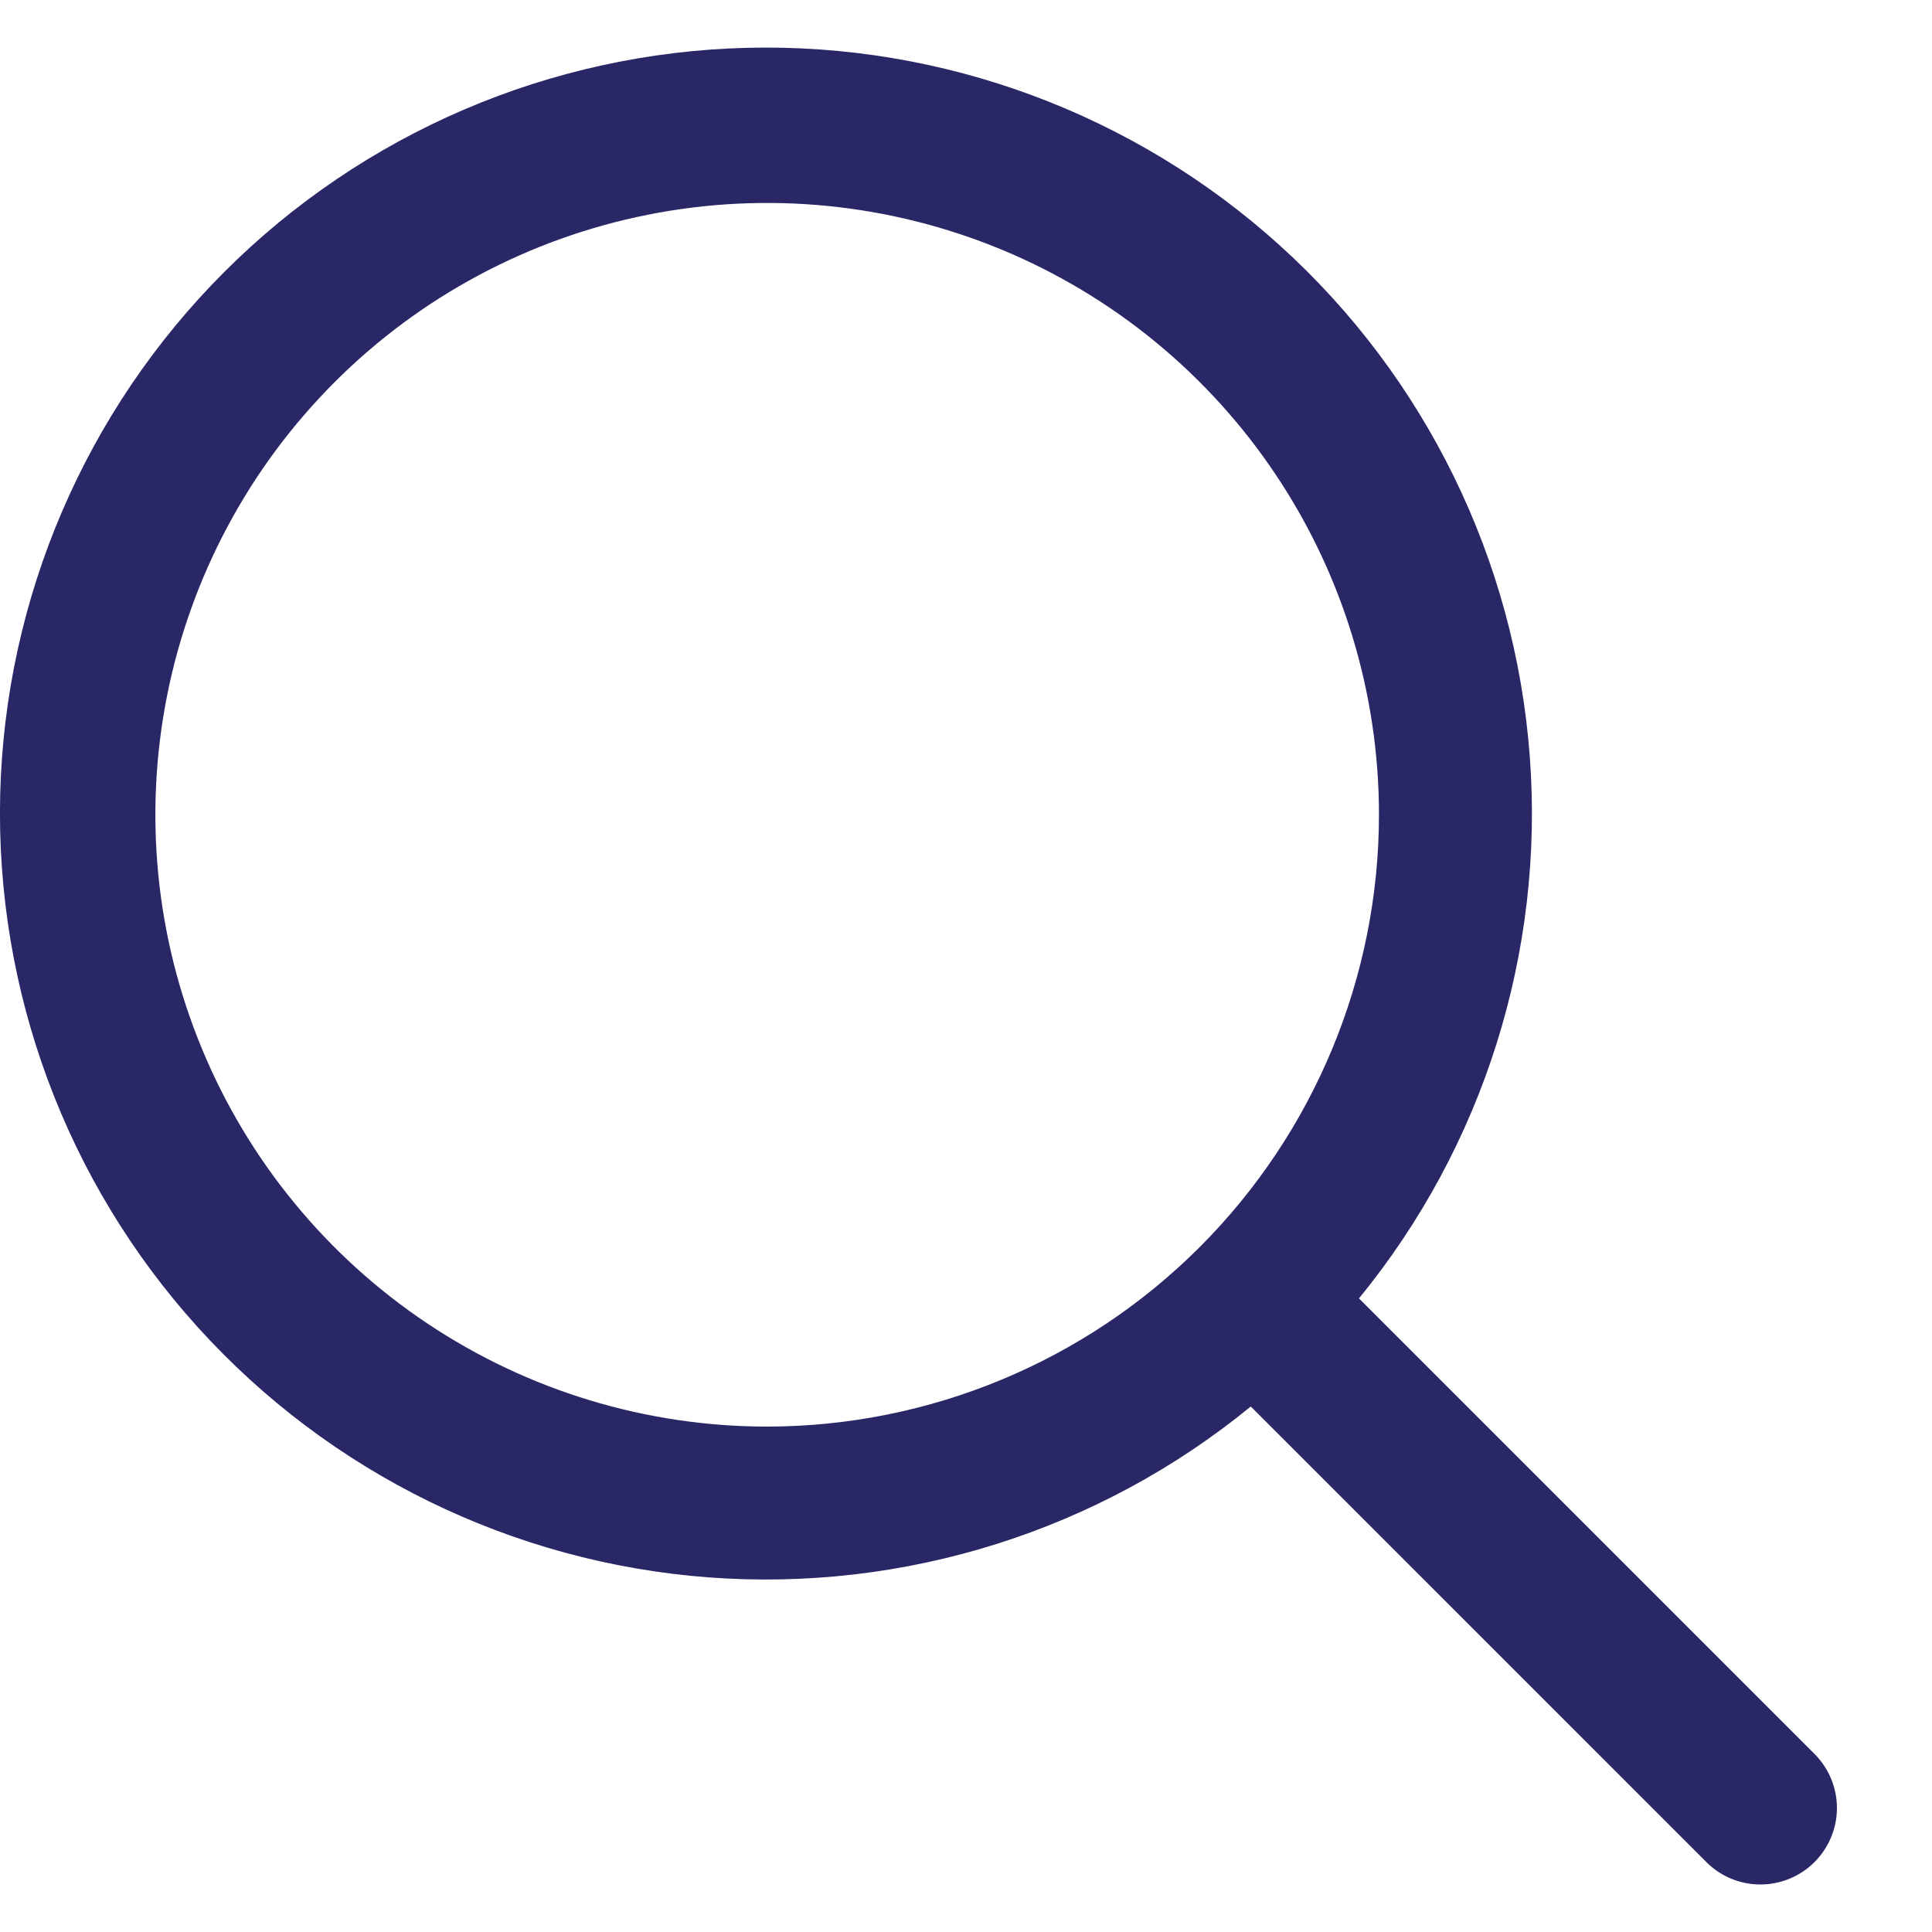
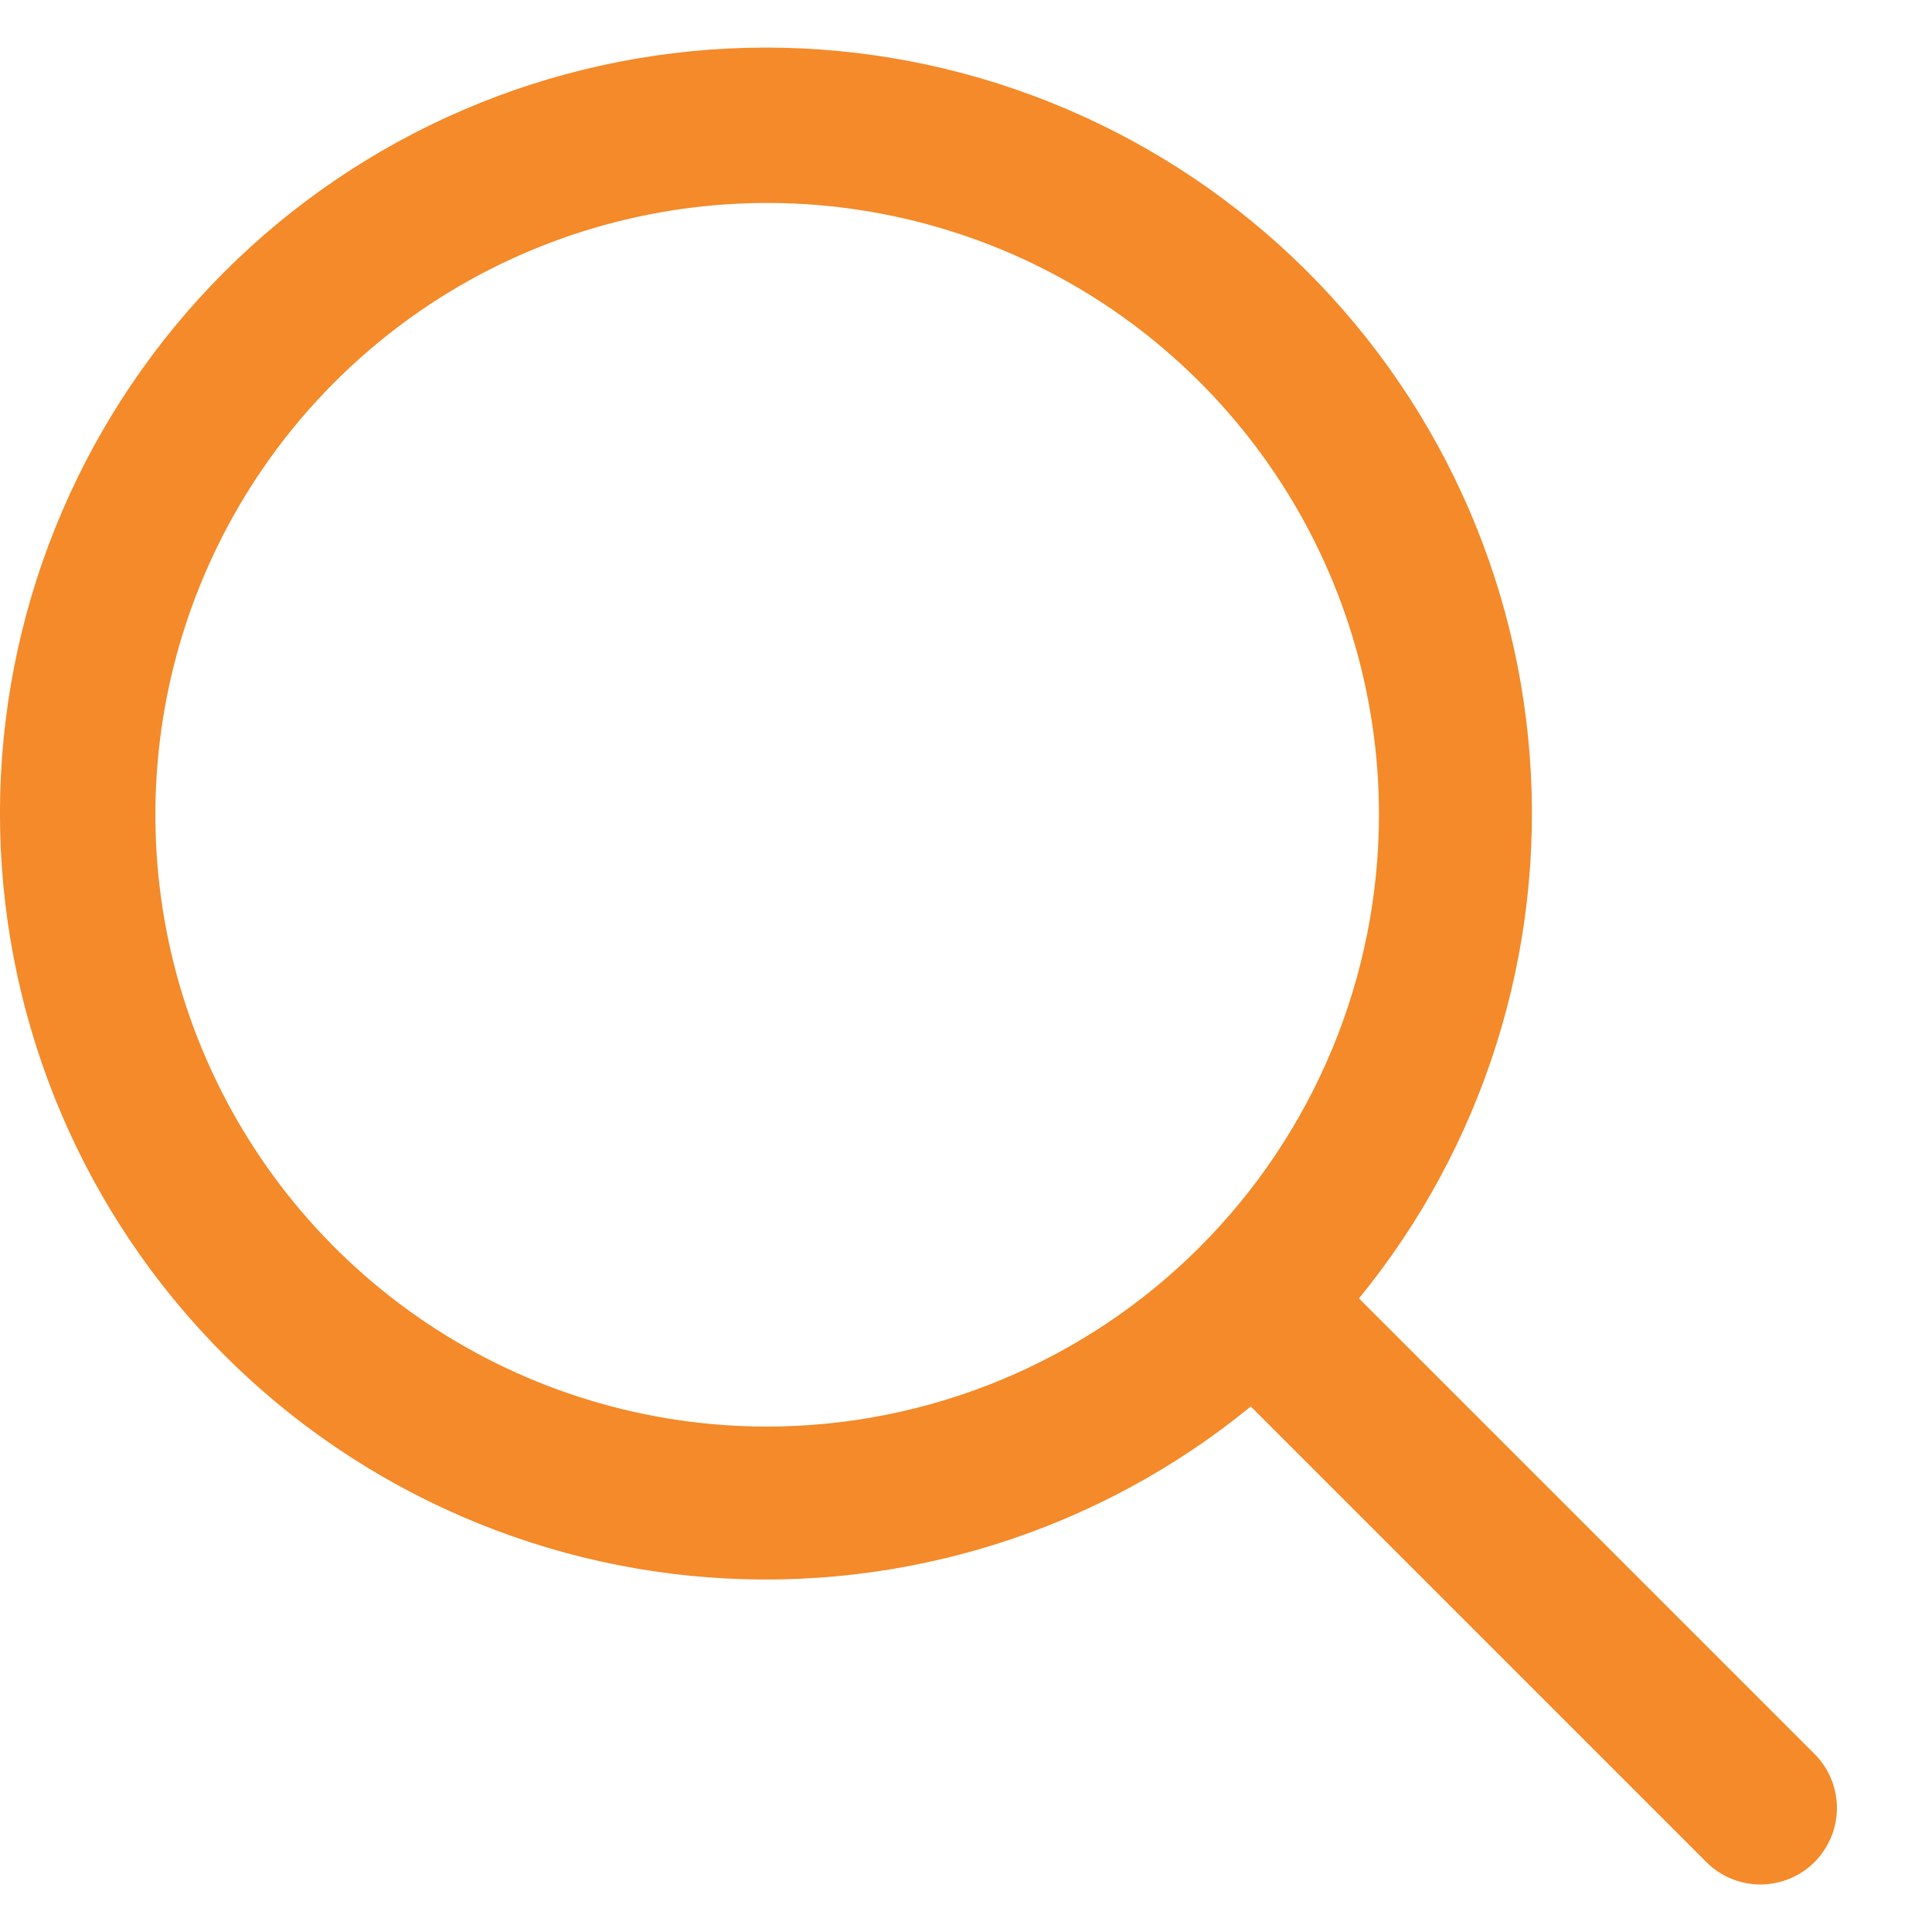
<svg xmlns="http://www.w3.org/2000/svg" width="20" height="20" viewBox="0 0 20 20" fill="none">
-   <path d="M18.793 18.166L14.068 13.441C15.356 11.866 15.989 9.856 15.836 7.827C15.684 5.799 14.758 3.906 13.249 2.541C11.74 1.177 9.765 0.444 7.731 0.495C5.697 0.546 3.761 1.376 2.322 2.815C0.884 4.253 0.053 6.19 0.002 8.223C-0.048 10.257 0.684 12.233 2.049 13.741C3.414 15.25 5.307 16.176 7.335 16.329C9.364 16.481 11.374 15.848 12.948 14.56L17.674 19.286C17.823 19.43 18.023 19.51 18.231 19.508C18.438 19.506 18.637 19.423 18.784 19.276C18.93 19.129 19.014 18.931 19.016 18.723C19.017 18.515 18.938 18.316 18.793 18.166ZM7.942 14.768C6.689 14.768 5.465 14.396 4.423 13.7C3.382 13.004 2.57 12.015 2.091 10.858C1.611 9.701 1.486 8.427 1.73 7.199C1.975 5.97 2.578 4.842 3.464 3.956C4.349 3.07 5.478 2.467 6.706 2.223C7.935 1.978 9.208 2.104 10.366 2.583C11.523 3.062 12.512 3.874 13.208 4.916C13.904 5.957 14.275 7.182 14.275 8.434C14.274 10.113 13.606 11.723 12.418 12.911C11.231 14.098 9.621 14.766 7.942 14.768Z" fill="#2A2767" />
+   <path d="M18.793 18.166L14.068 13.441C15.356 11.866 15.989 9.856 15.836 7.827C15.684 5.799 14.758 3.906 13.249 2.541C11.74 1.177 9.765 0.444 7.731 0.495C5.697 0.546 3.761 1.376 2.322 2.815C0.884 4.253 0.053 6.19 0.002 8.223C-0.048 10.257 0.684 12.233 2.049 13.741C3.414 15.25 5.307 16.176 7.335 16.329C9.364 16.481 11.374 15.848 12.948 14.56L17.674 19.286C17.823 19.43 18.023 19.51 18.231 19.508C18.438 19.506 18.637 19.423 18.784 19.276C18.93 19.129 19.014 18.931 19.016 18.723C19.017 18.515 18.938 18.316 18.793 18.166ZM7.942 14.768C6.689 14.768 5.465 14.396 4.423 13.7C3.382 13.004 2.57 12.015 2.091 10.858C1.611 9.701 1.486 8.427 1.73 7.199C1.975 5.97 2.578 4.842 3.464 3.956C4.349 3.07 5.478 2.467 6.706 2.223C7.935 1.978 9.208 2.104 10.366 2.583C11.523 3.062 12.512 3.874 13.208 4.916C13.904 5.957 14.275 7.182 14.275 8.434C14.274 10.113 13.606 11.723 12.418 12.911C11.231 14.098 9.621 14.766 7.942 14.768Z" fill="#f48a29" />
</svg>
